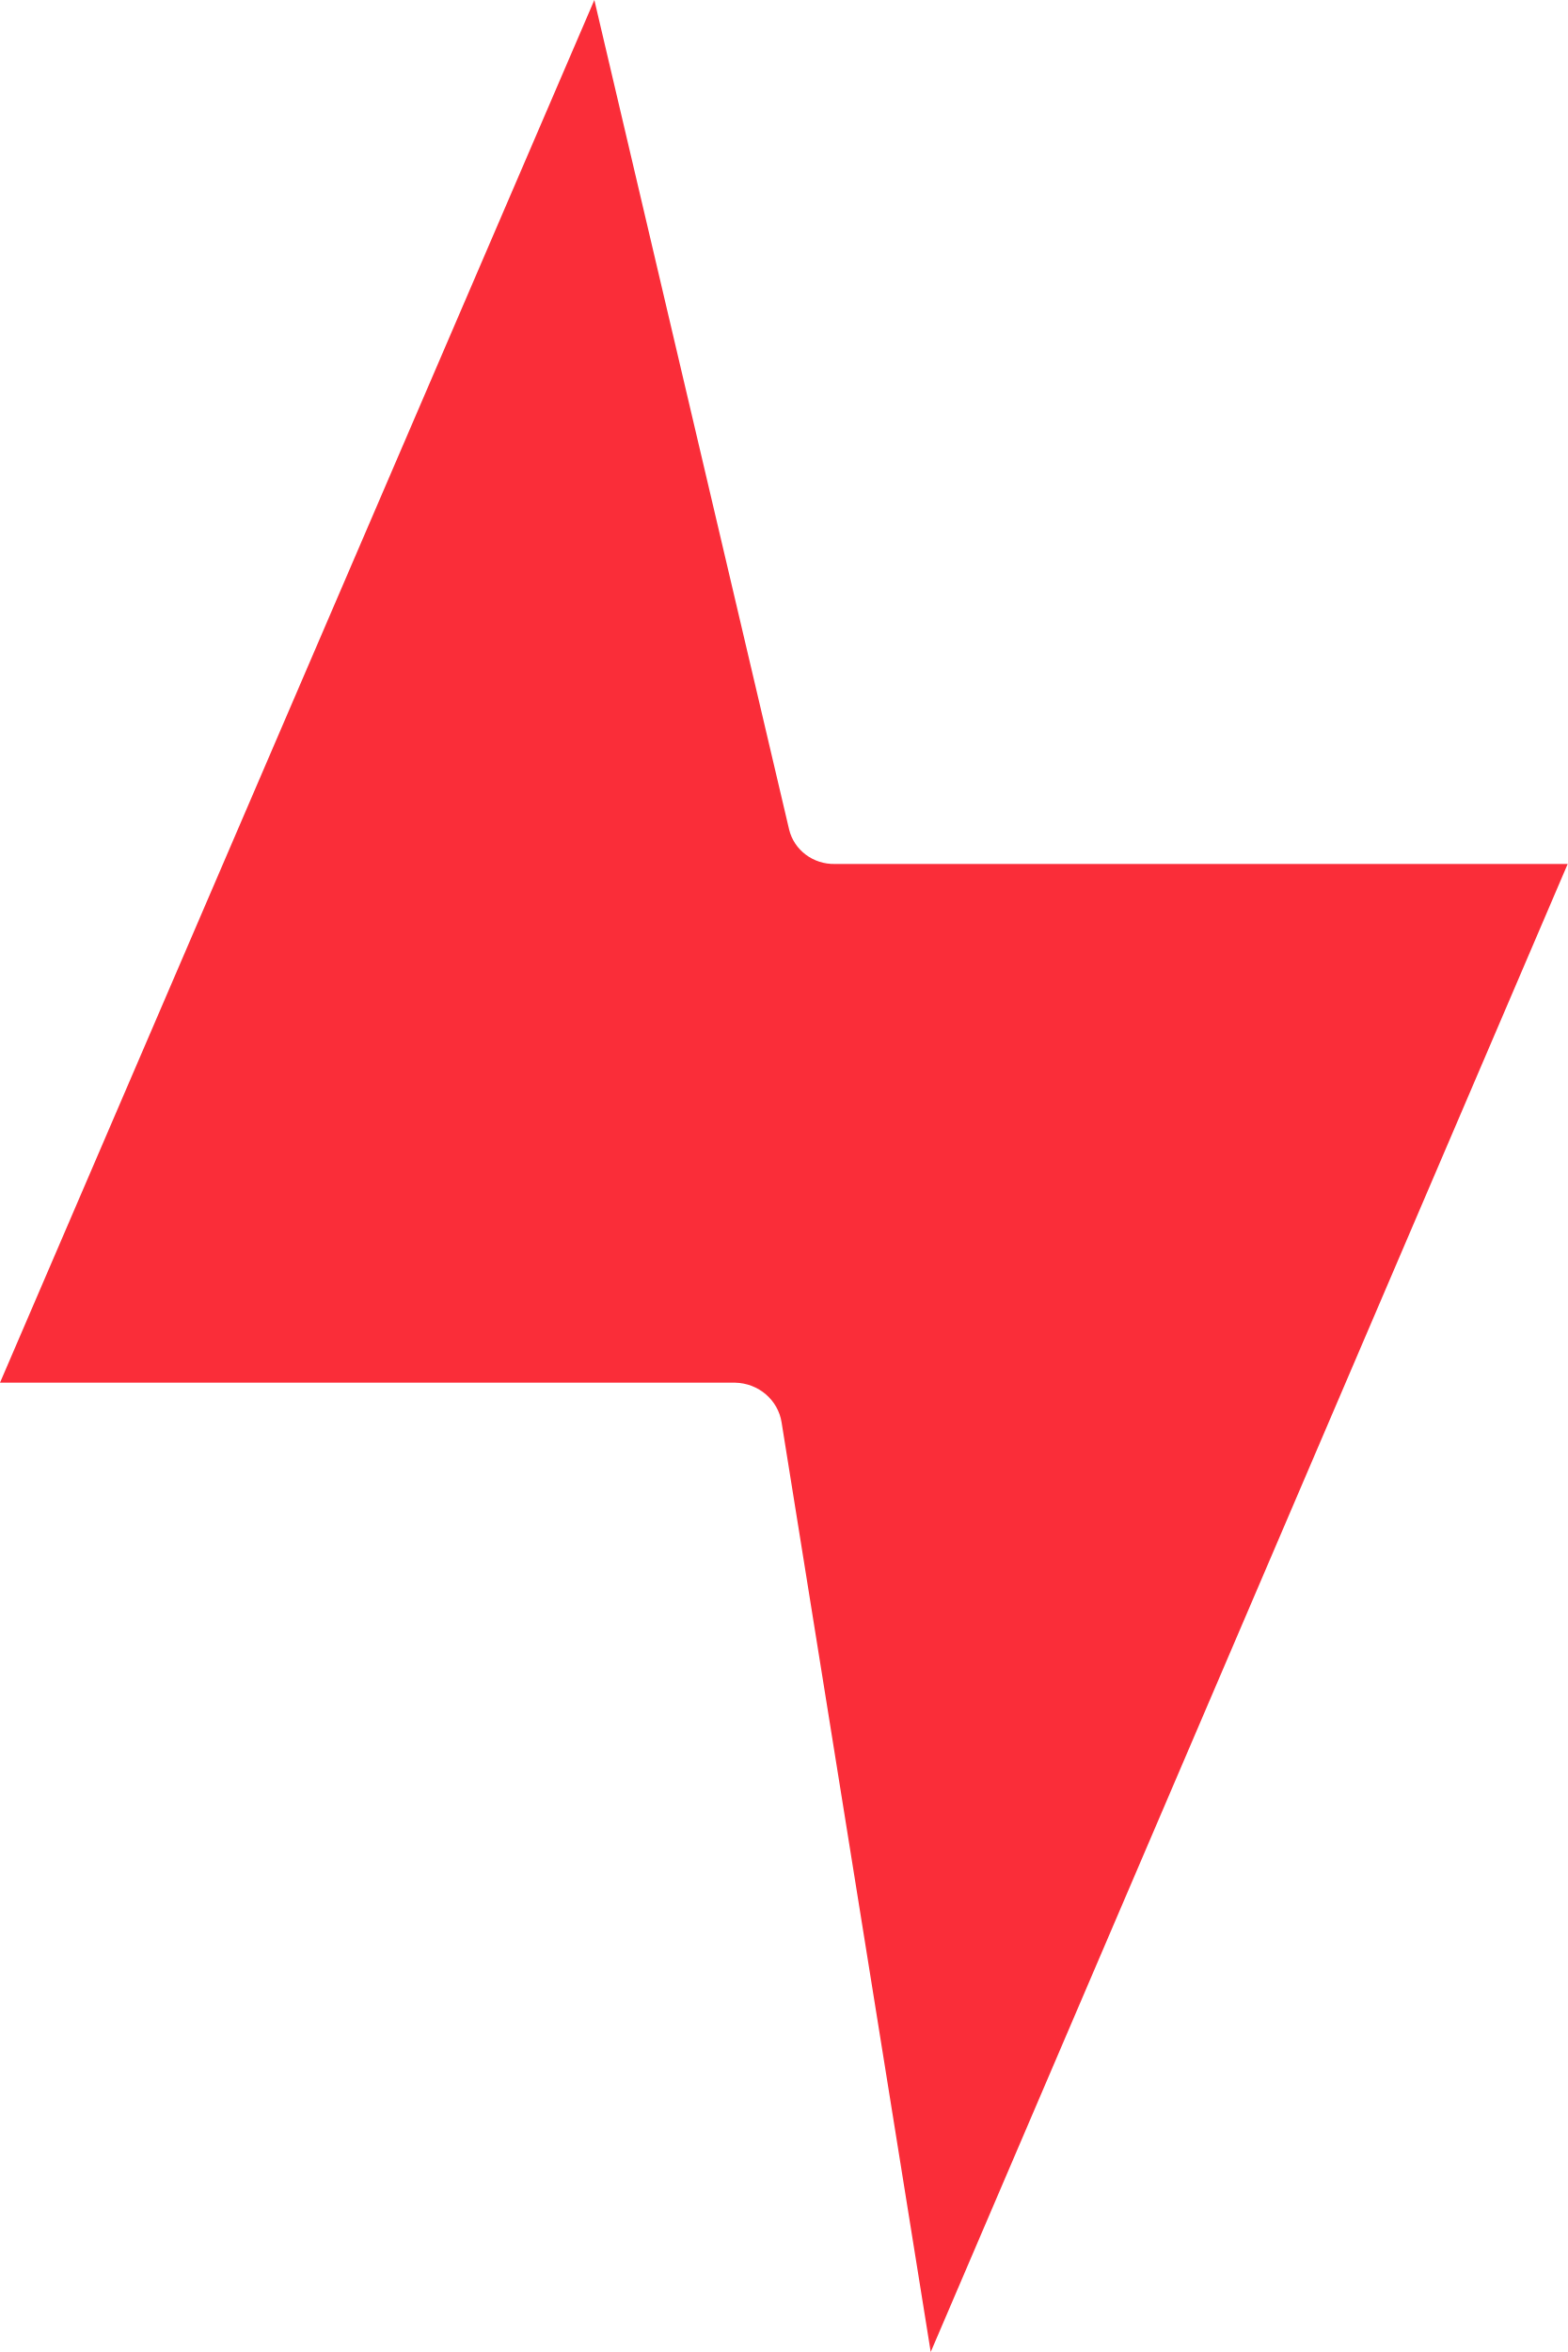
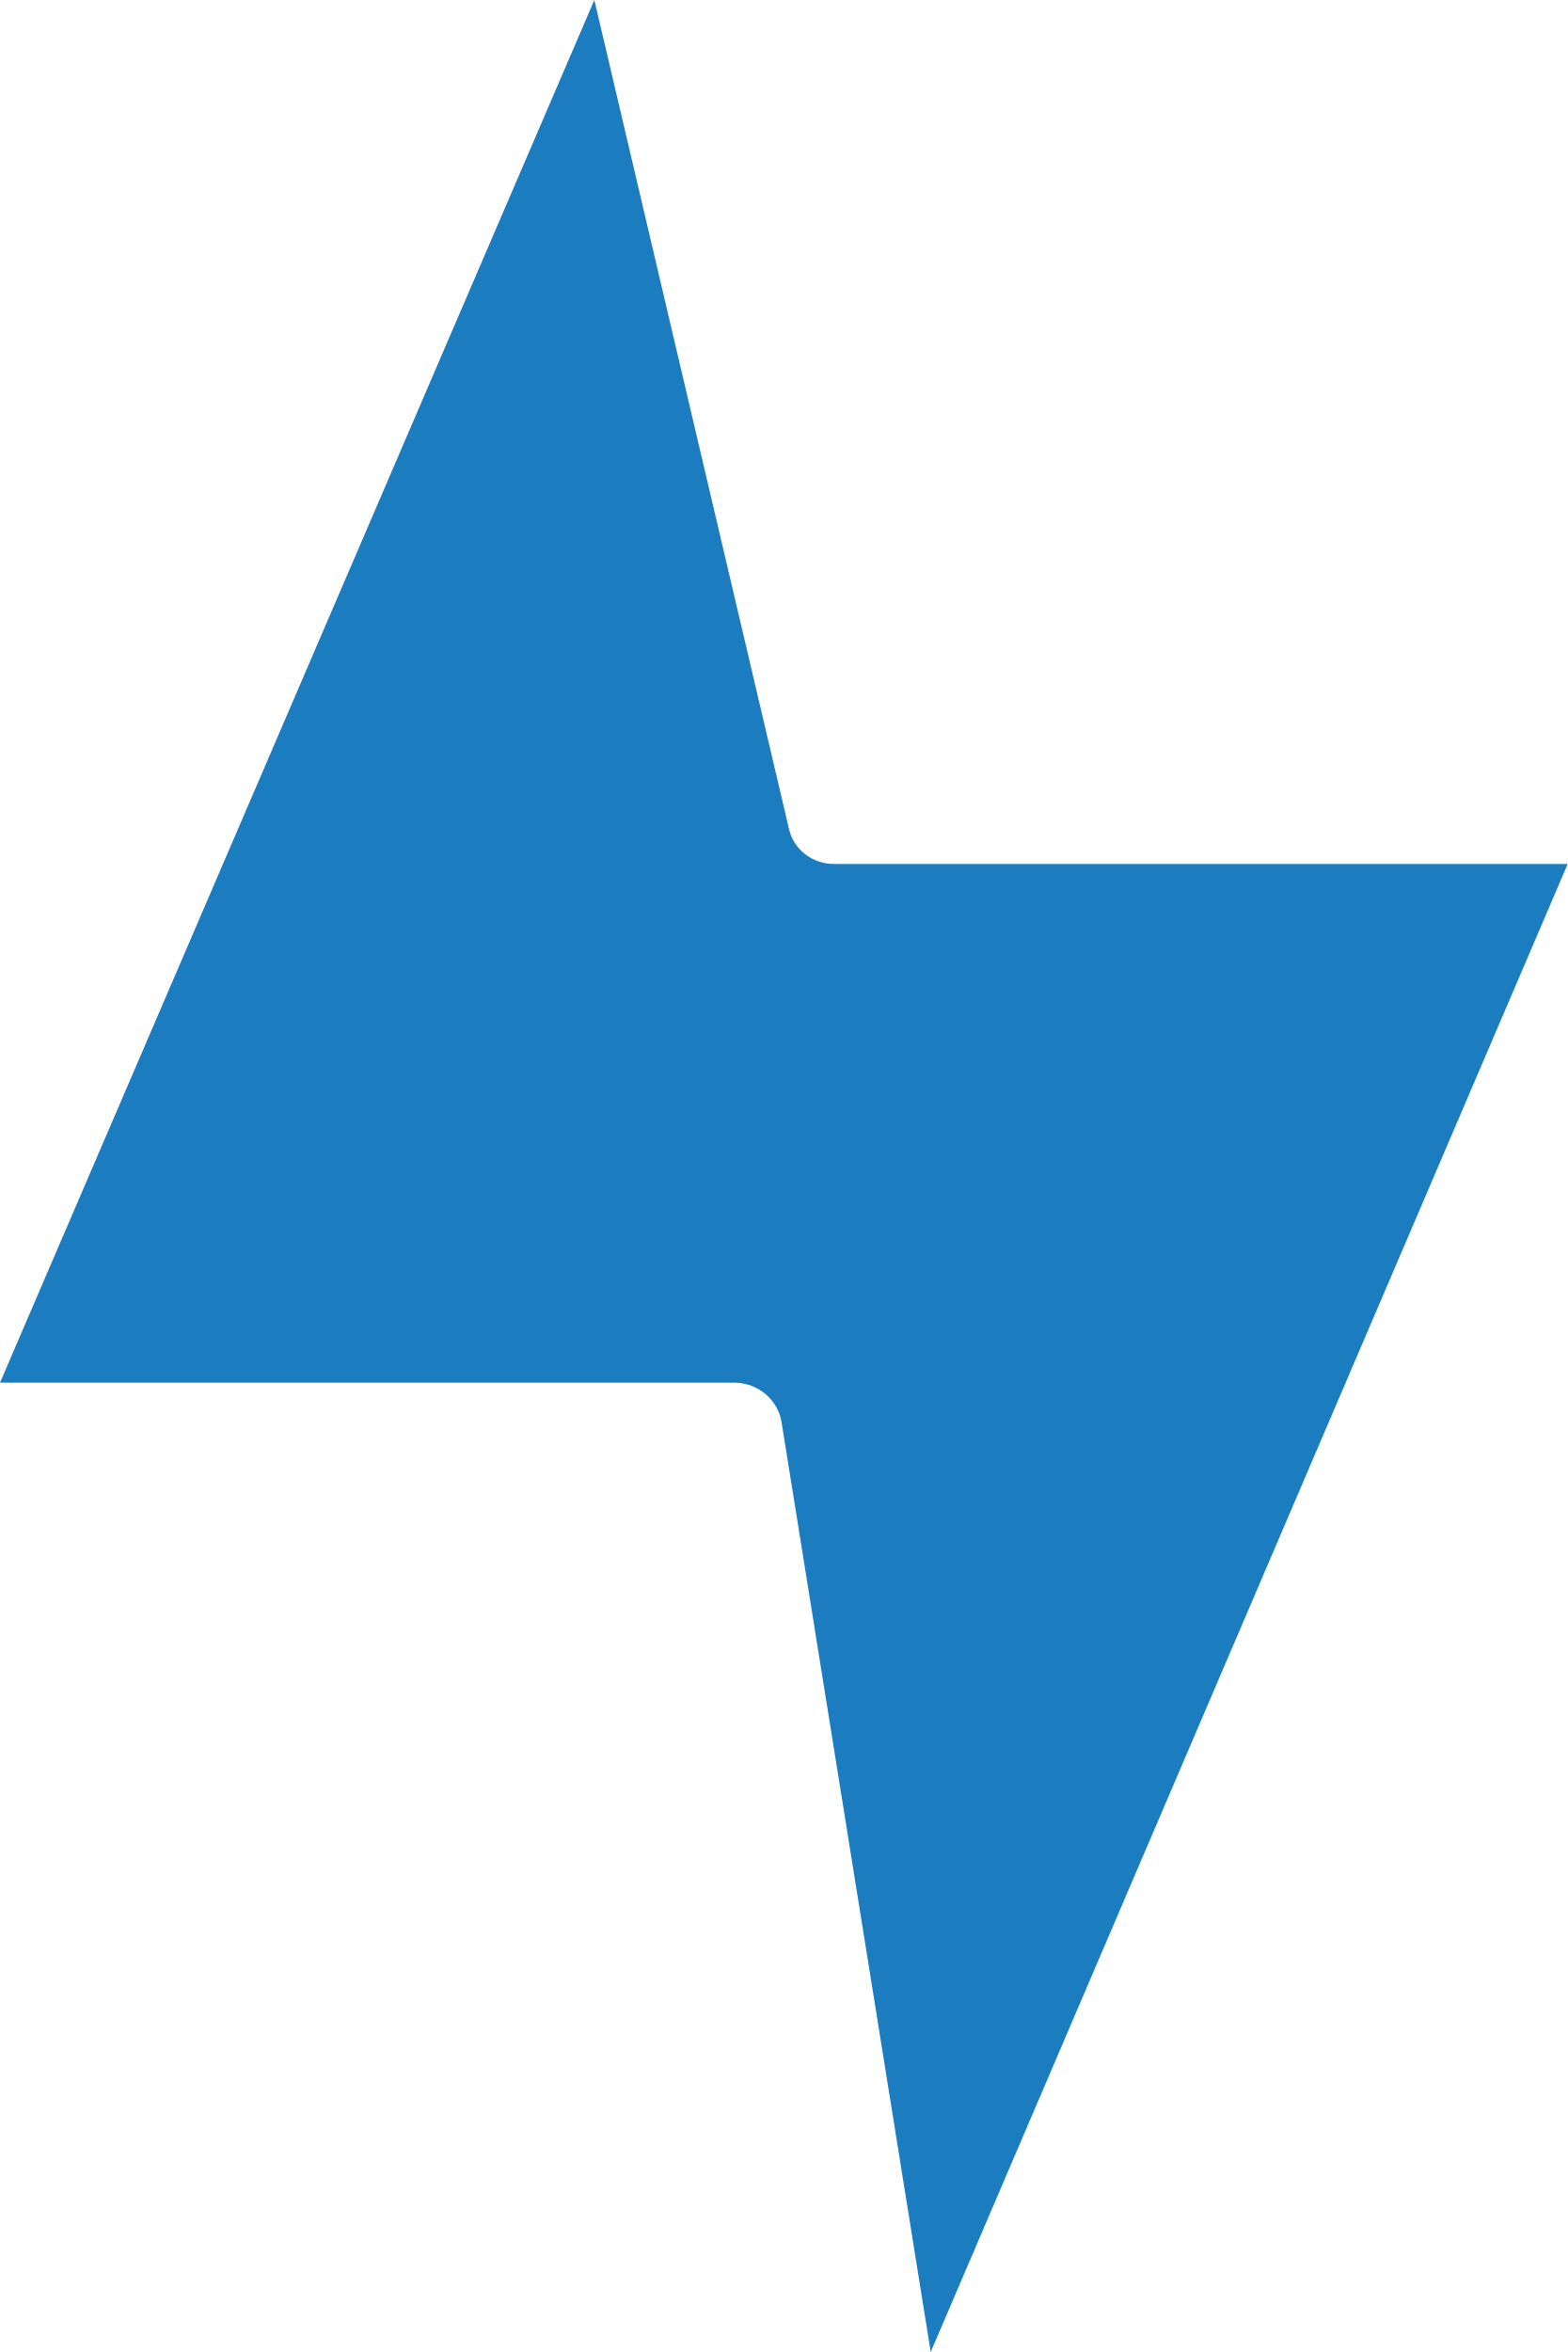
<svg xmlns="http://www.w3.org/2000/svg" width="16" height="24" viewBox="0 0 16 24" fill="none">
-   <path d="M0 14.109H7.503C7.741 14.114 7.941 14.285 7.977 14.514L9.499 24L16 8.816H8.522C8.3 8.821 8.105 8.675 8.054 8.465L6.066 0L0 14.109Z" fill="#FA2D39" />
+   <path d="M0 14.109H7.503C7.741 14.114 7.941 14.285 7.977 14.514L9.499 24L16 8.816H8.522C8.3 8.821 8.105 8.675 8.054 8.465L6.066 0L0 14.109Z" fill="#1B7CBF" />
</svg>
